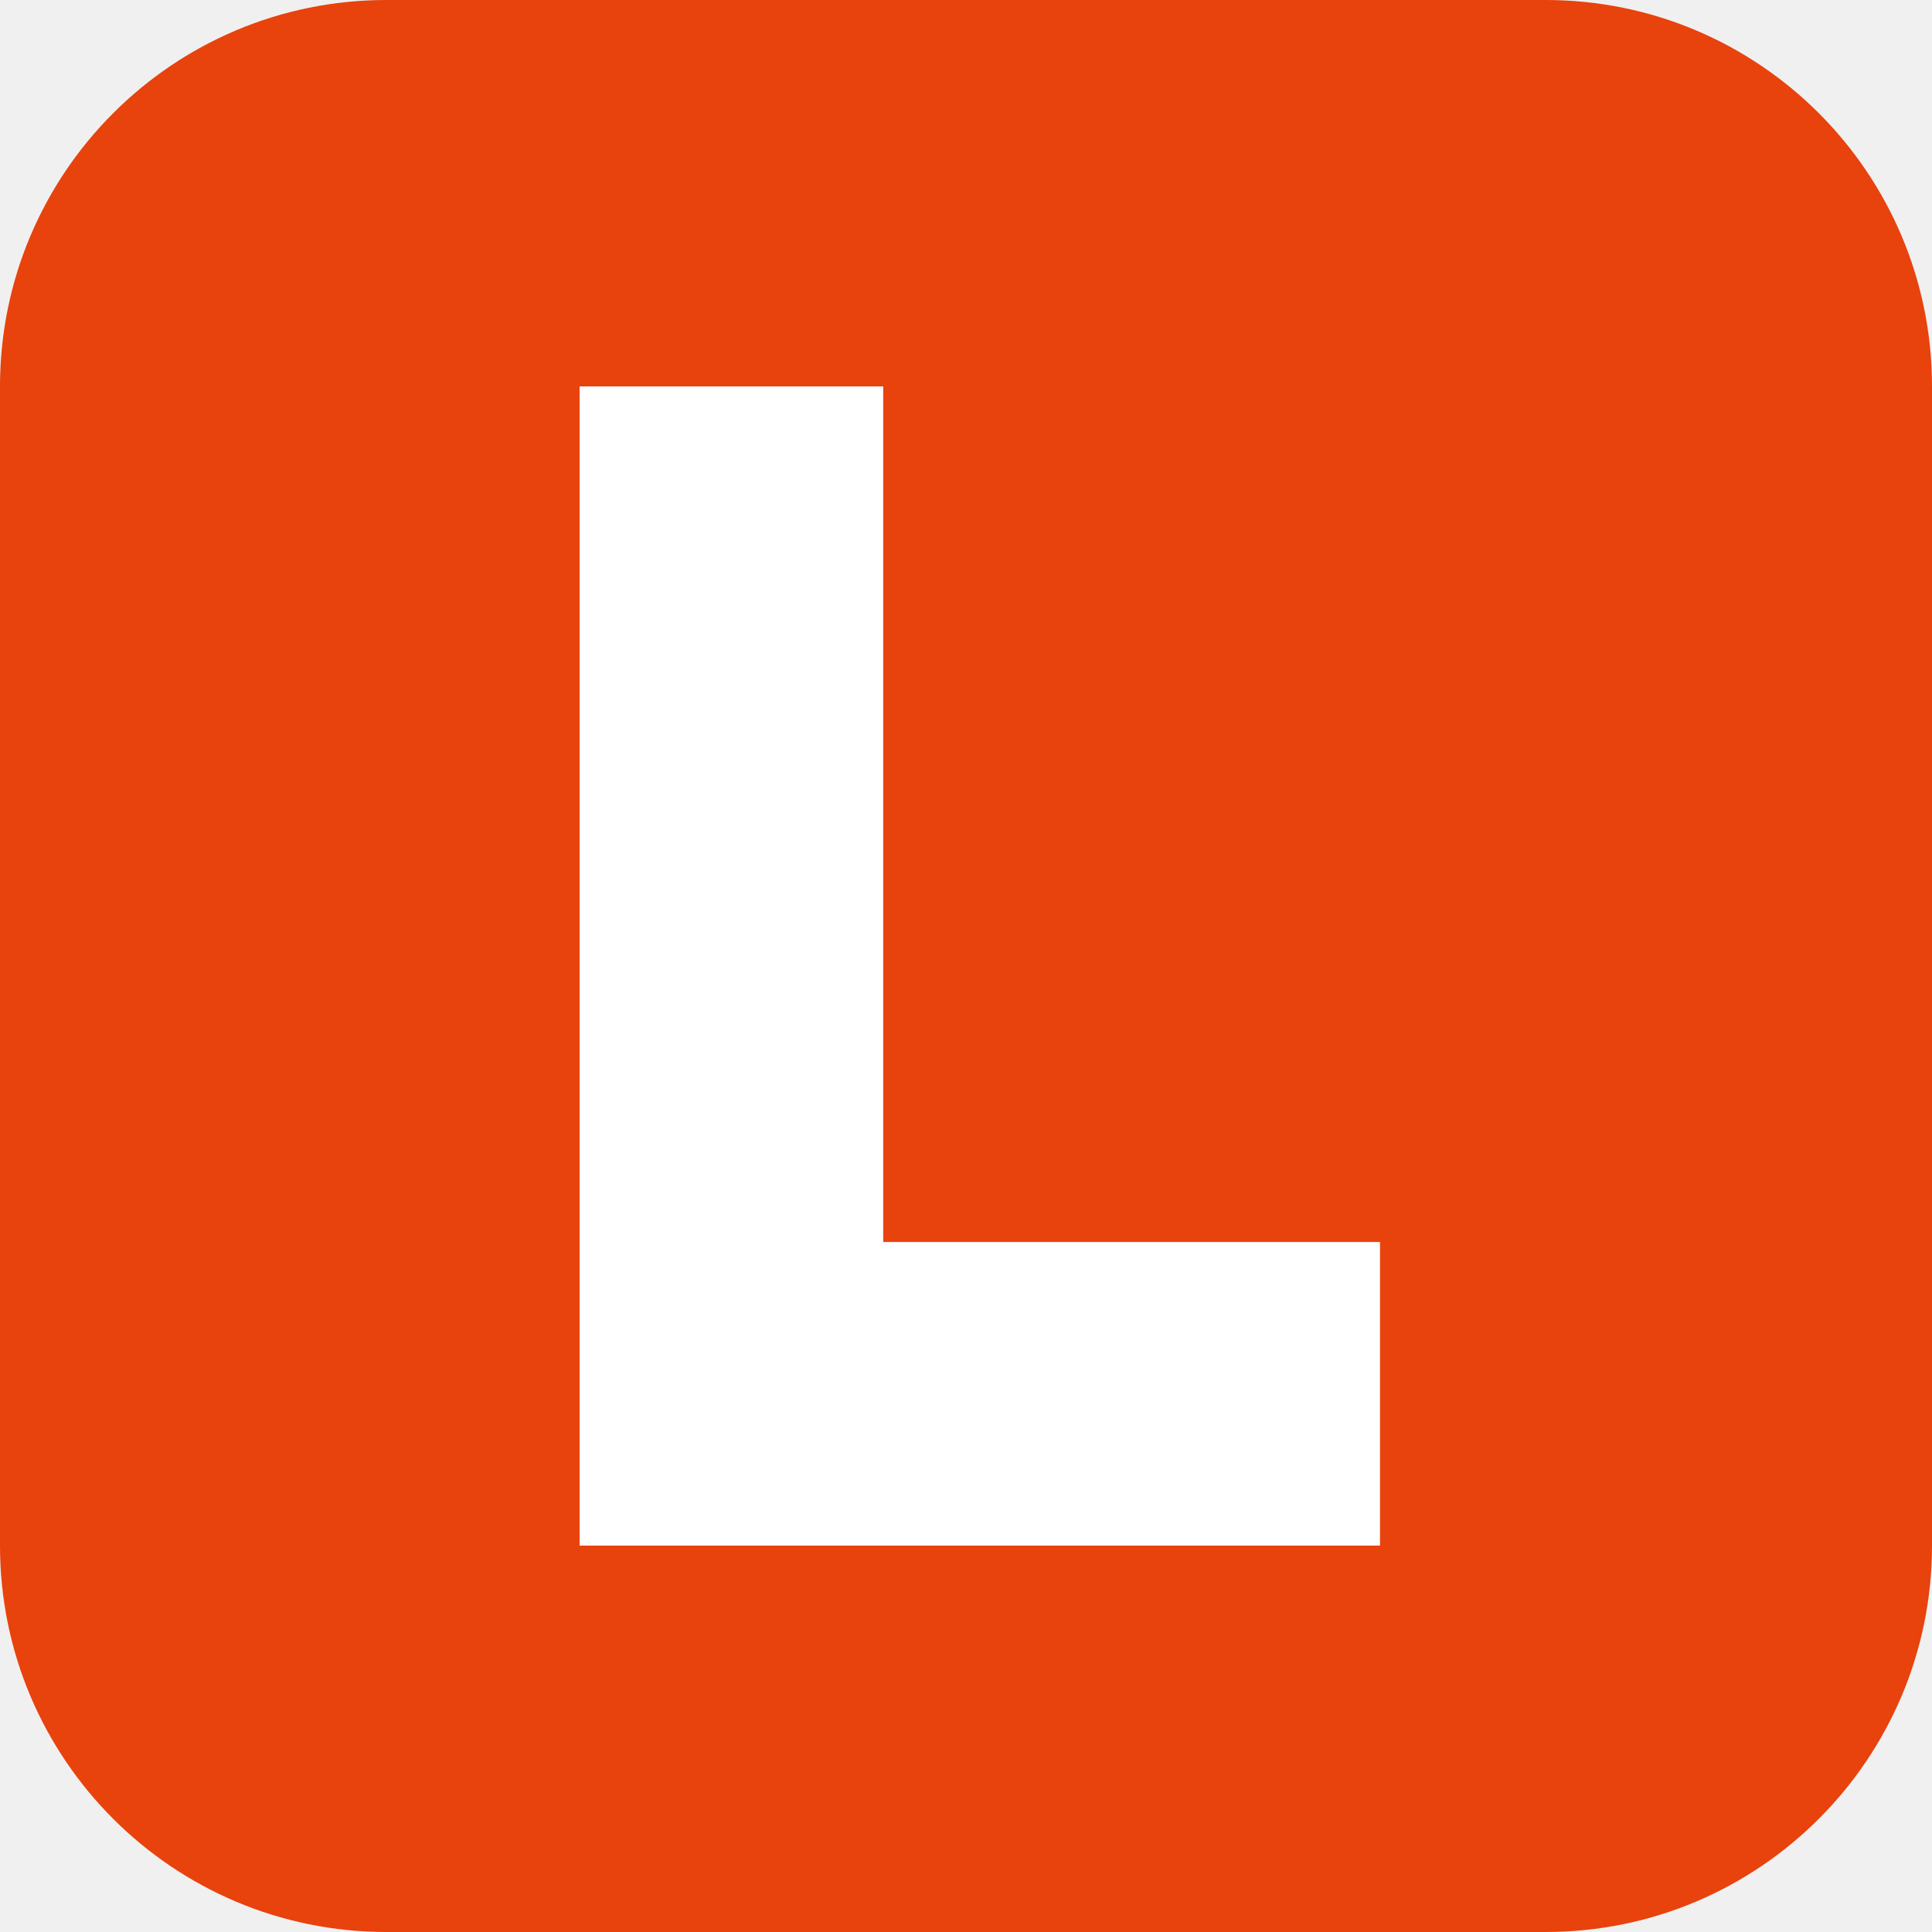
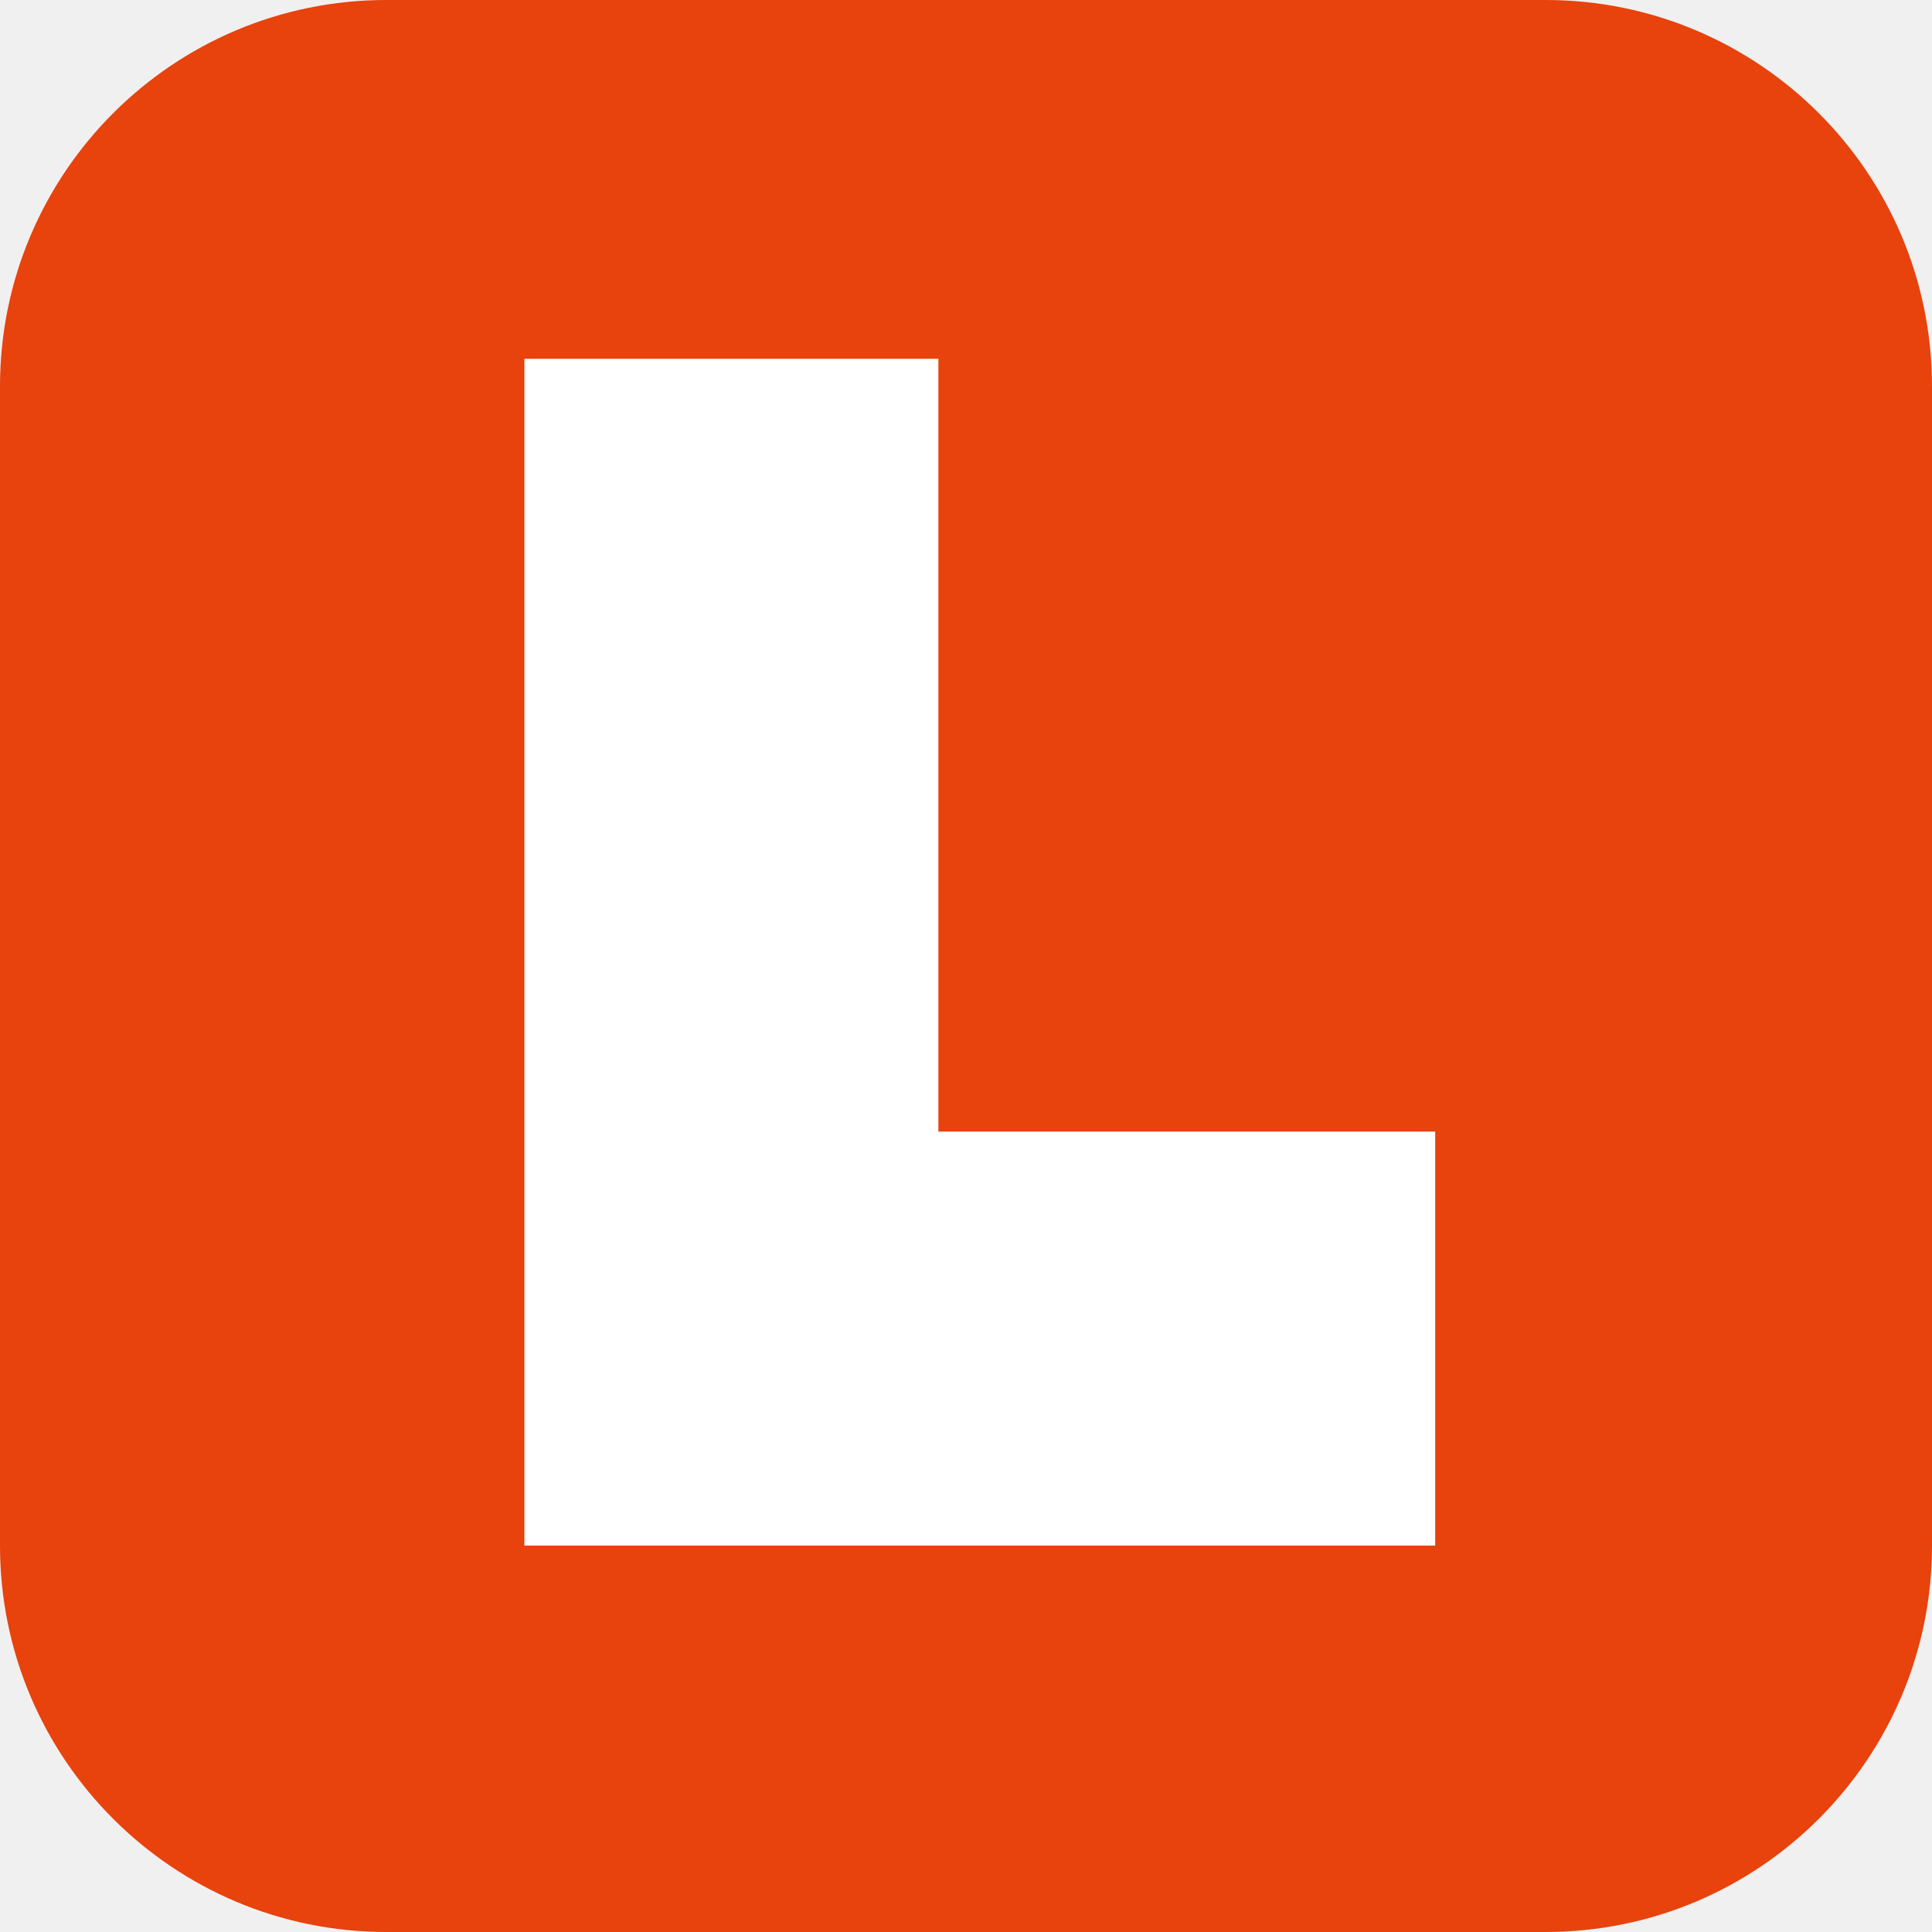
<svg xmlns="http://www.w3.org/2000/svg" viewBox="0 0 140 140" width="140" height="140">
  <rect width="140" height="140" rx="28" fill="#E8420D" />
-   <path d="M 42 28 L 64 28 L 64 90 L 100 90 L 100 112 L 42 112 Z" fill="#FFFFFF" />
+   <path d="M 38 26 L 68 26 L 68 82 L 104 82 L 104 112 L 38 112 Z" fill="#FFFFFF" />
</svg>
